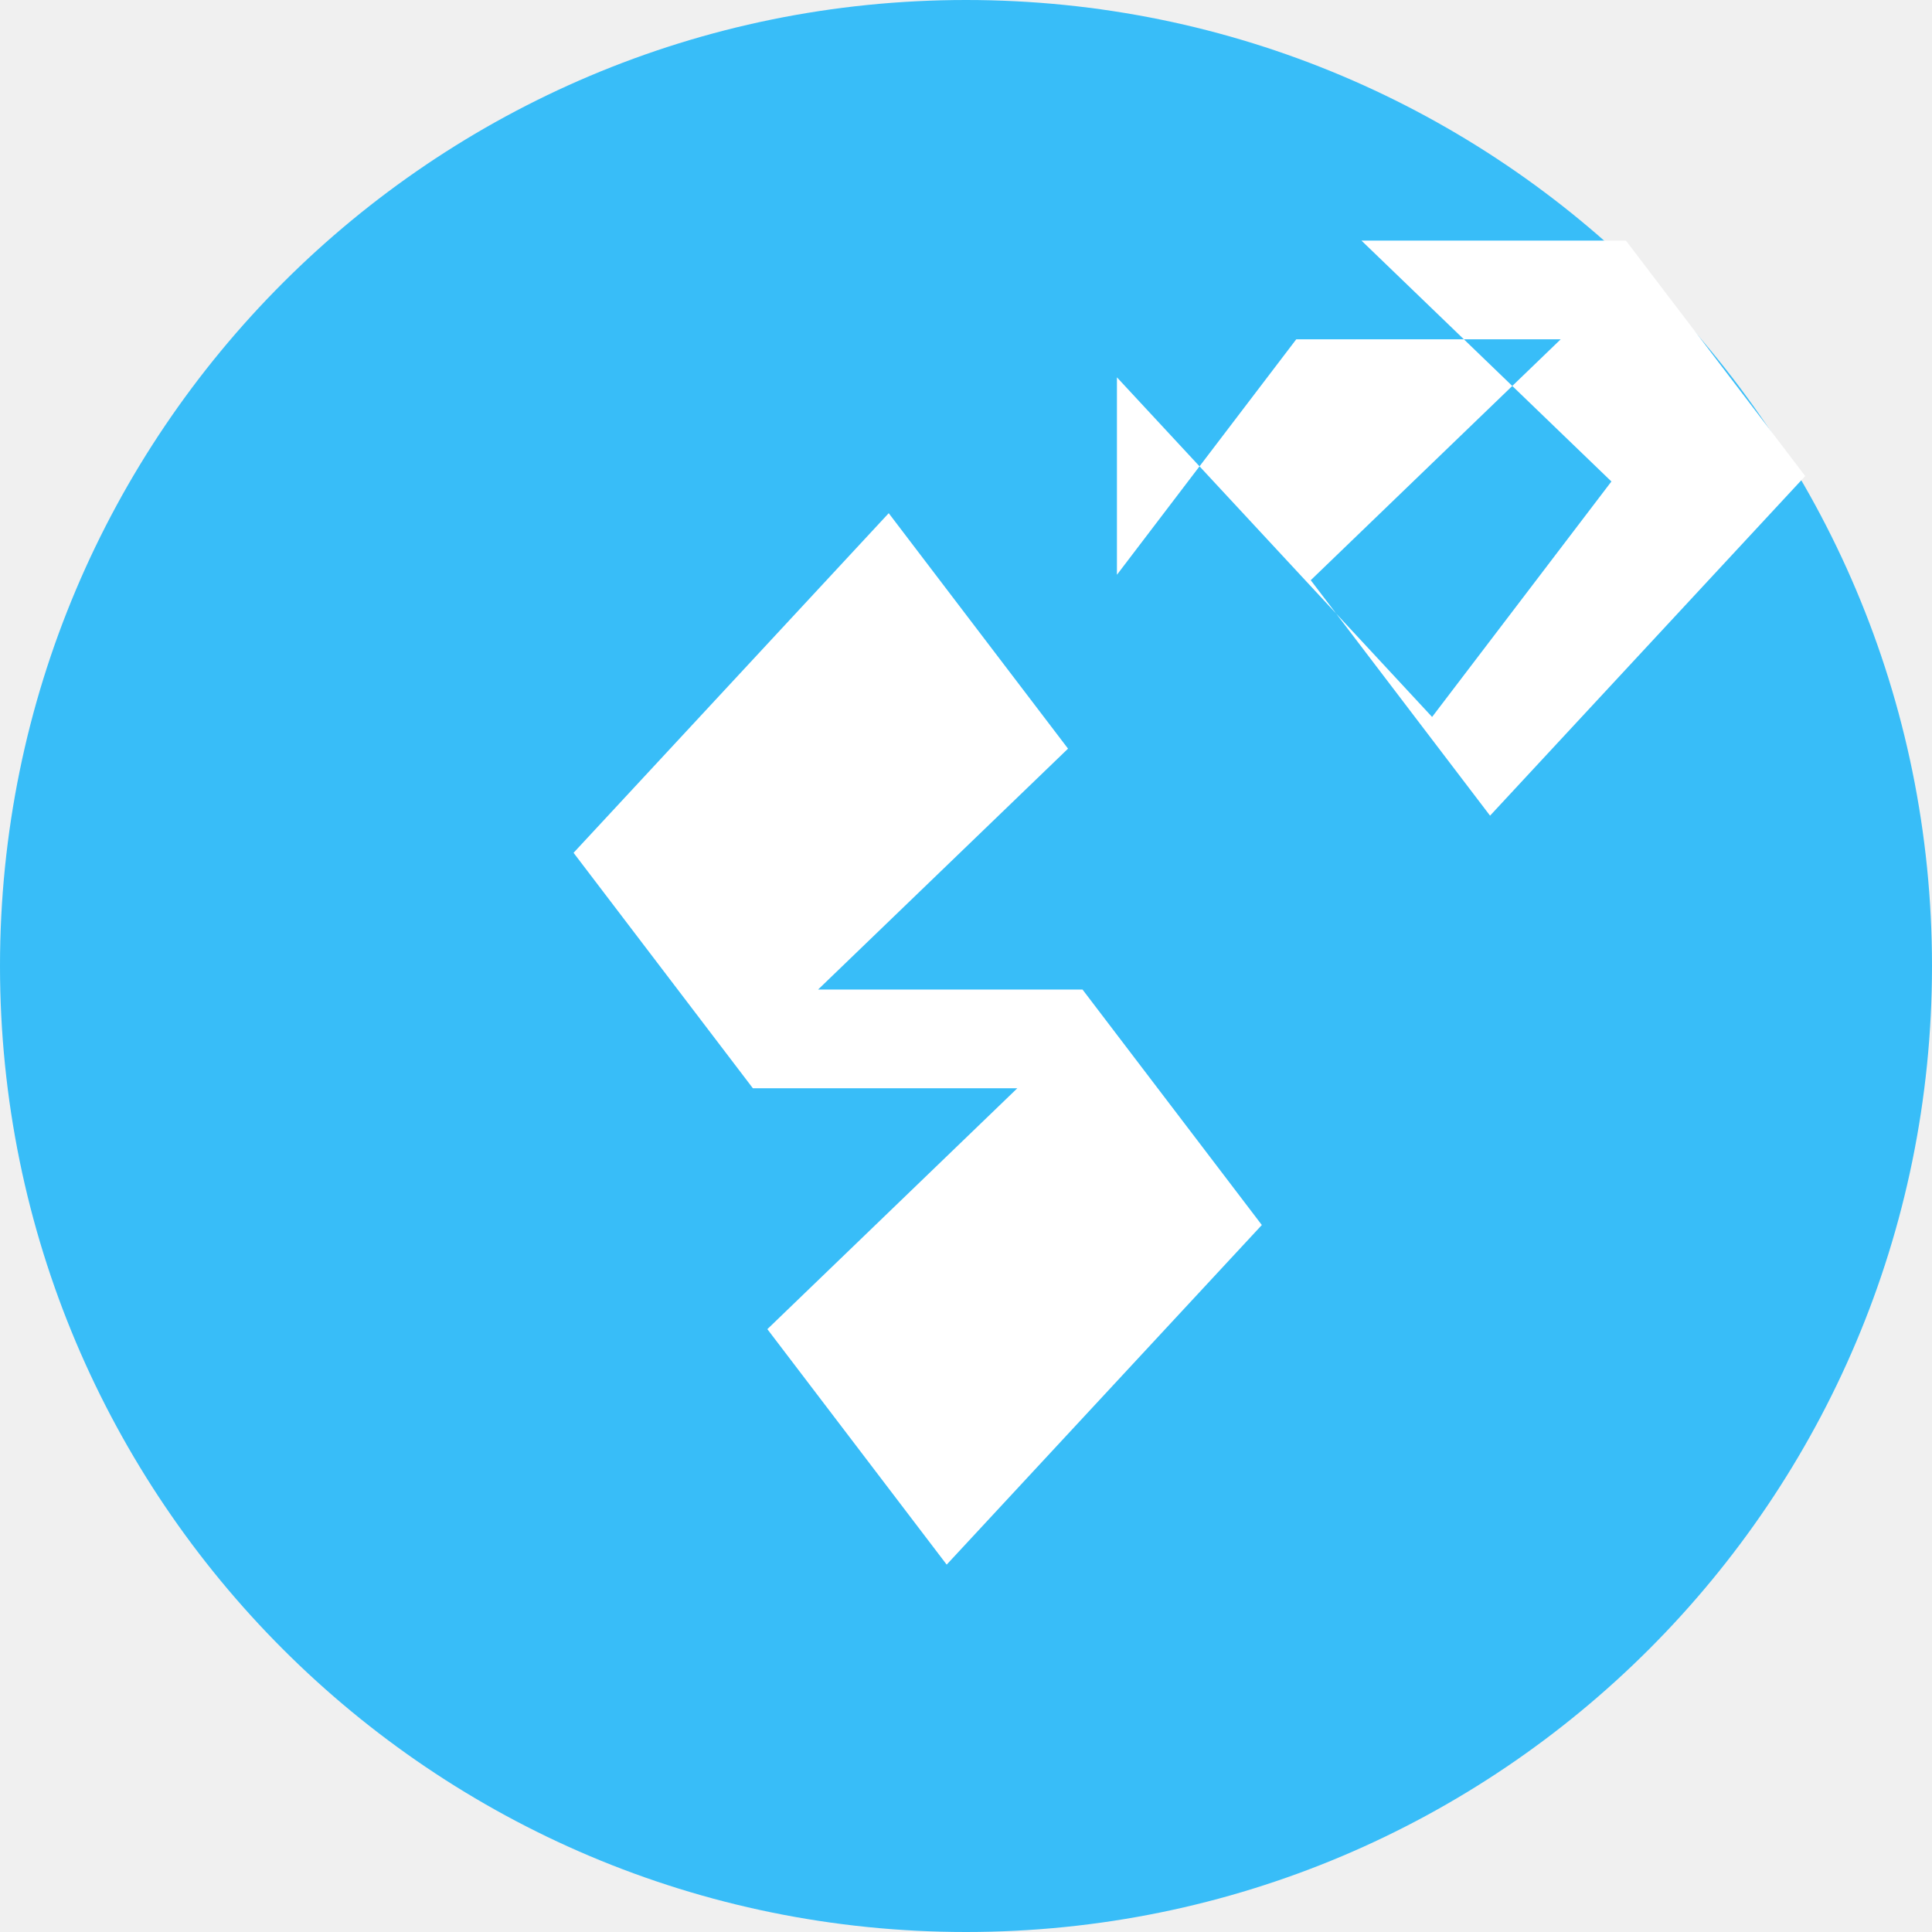
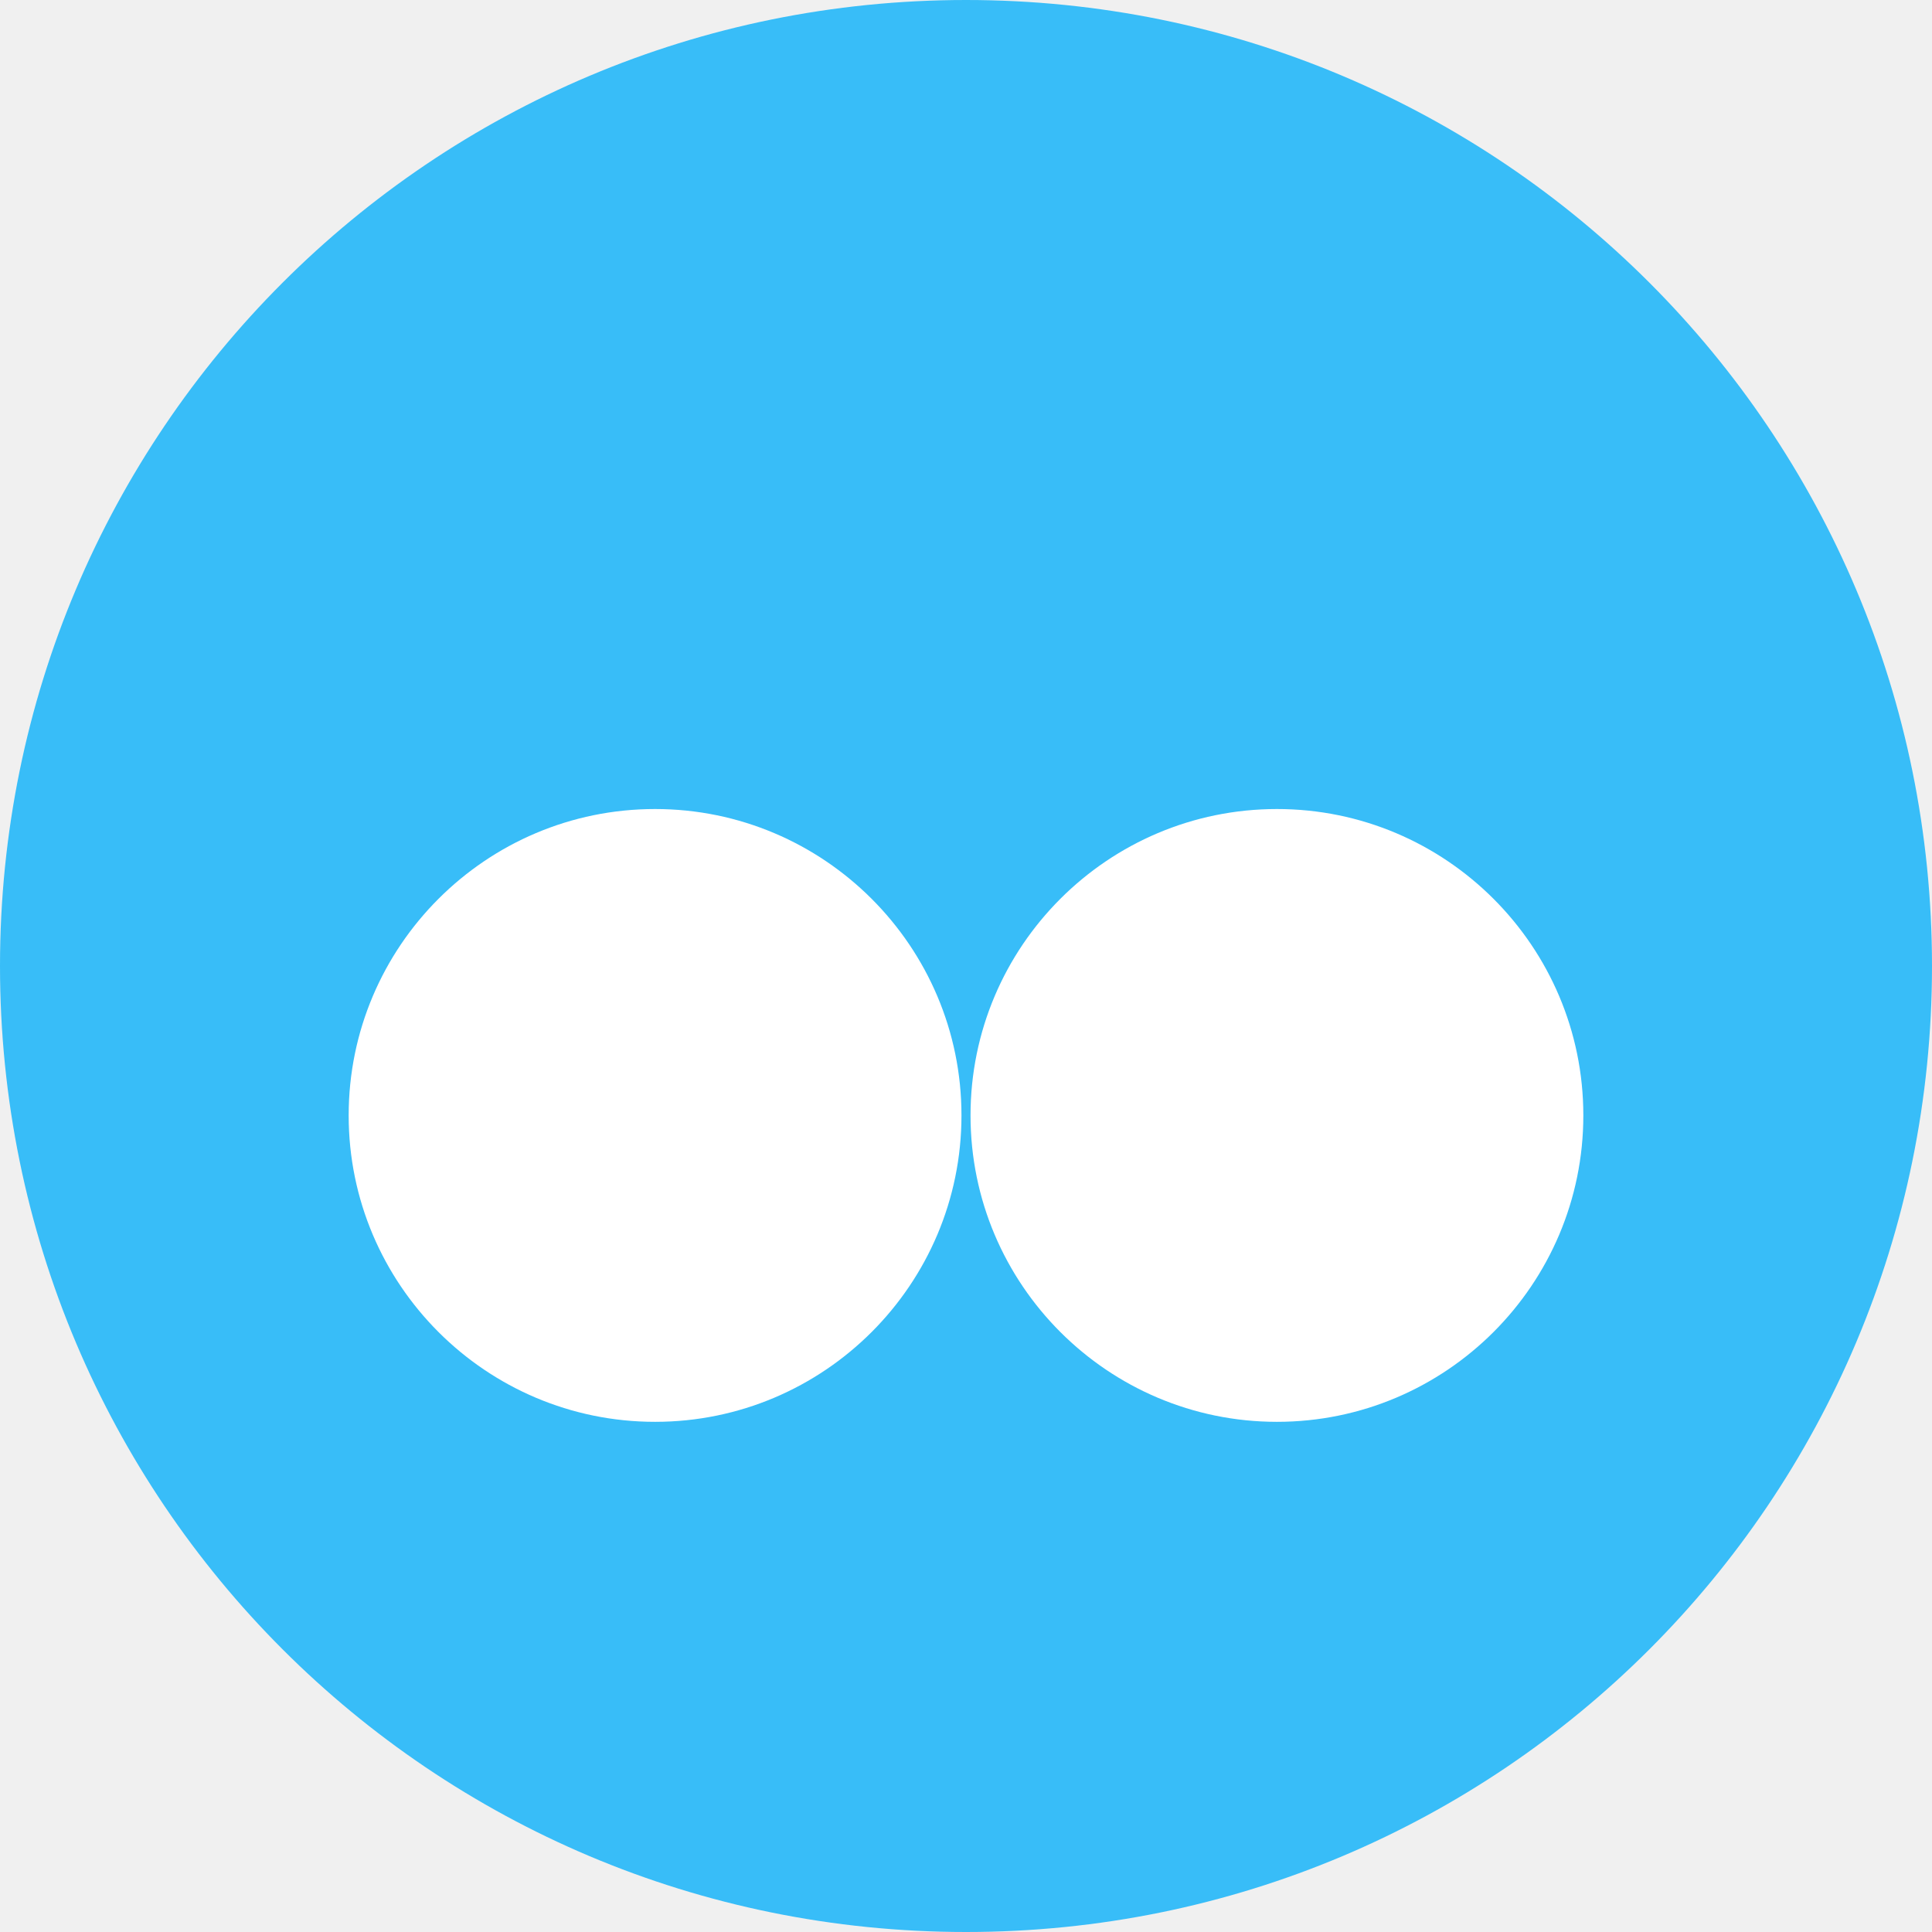
- <svg xmlns="http://www.w3.org/2000/svg" width="256" height="256" viewBox="0 0 256 256" fill="none">
-   <g clip-path="url(#clip0_103_37)">
-     <path d="M128 256C198.72 256 256 198.72 256 128C256 57.28 198.72 0 128 0C57.28 0 0 57.28 0 128C0 198.72 57.28 256 128 256Z" fill="#38BDF8" />
-     <path d="M76 113C89.92 98 103.84 83 117.76 68C125.68 78.4 133.6 88.8 141.52 99.2C130.48 109.84 119.44 120.48 108.4 131.12C120.08 131.12 131.76 131.12 143.44 131.12C151.36 141.52 159.28 151.92 167.2 162.32C153.28 177.32 139.36 192.32 125.44 207.32C117.52 196.92 109.6 186.52 101.68 176.12C112.72 165.48 123.76 154.84 134.8 144.2C123.12 144.2 111.44 144.2 99.76 144.2C91.84 133.8 83.92 123.4 76 113Z" fill="white" />
-     <path d="M148 50C161.92 65 175.84 80 189.76 95C197.68 84.6 205.6 74.2 213.52 63.8C202.48 53.16 191.44 42.52 180.4 31.88C192.08 31.88 203.76 31.88 215.44 31.88C223.36 42.28 231.28 52.68 239.2 63.08C225.28 78.08 211.36 93.08 197.44 108.08C189.52 97.68 181.6 87.28 173.68 76.88C184.72 66.24 195.76 55.6 206.8 44.96C195.12 44.96 183.44 44.96 171.76 44.96C163.84 55.36 155.92 65.76 148 76.16C148 67.413 148 58.707 148 50Z" fill="white" />
-   </g>
-   <defs>
-     <clipPath id="clip0_103_37">
-       <rect width="256" height="256" fill="white" />
-     </clipPath>
-   </defs>
+ <svg xmlns="http://www.w3.org/2000/svg" viewBox="0 0 128 128">
+   <path fill="#38BDF8" d="M64 0c35.4 0 64 28.6 64 64s-28.6 64-64 64S0 99.4 0 64S28.6 0 64 0z" />
+   <path fill="#fff" d="M43.4 53.6c11.2 0 20.3 9.1 20.3 20.3s-9.1 20.3-20.3 20.3-20.3-9.1-20.3-20.3S32.2 53.6 43.4 53.6zm41.2 0c11.2 0 20.3 9.1 20.3 20.3s-9.1 20.3-20.3 20.3S64.3 85.1 64.3 73.9s9.1-20.3 20.3-20.3z" />
</svg>
